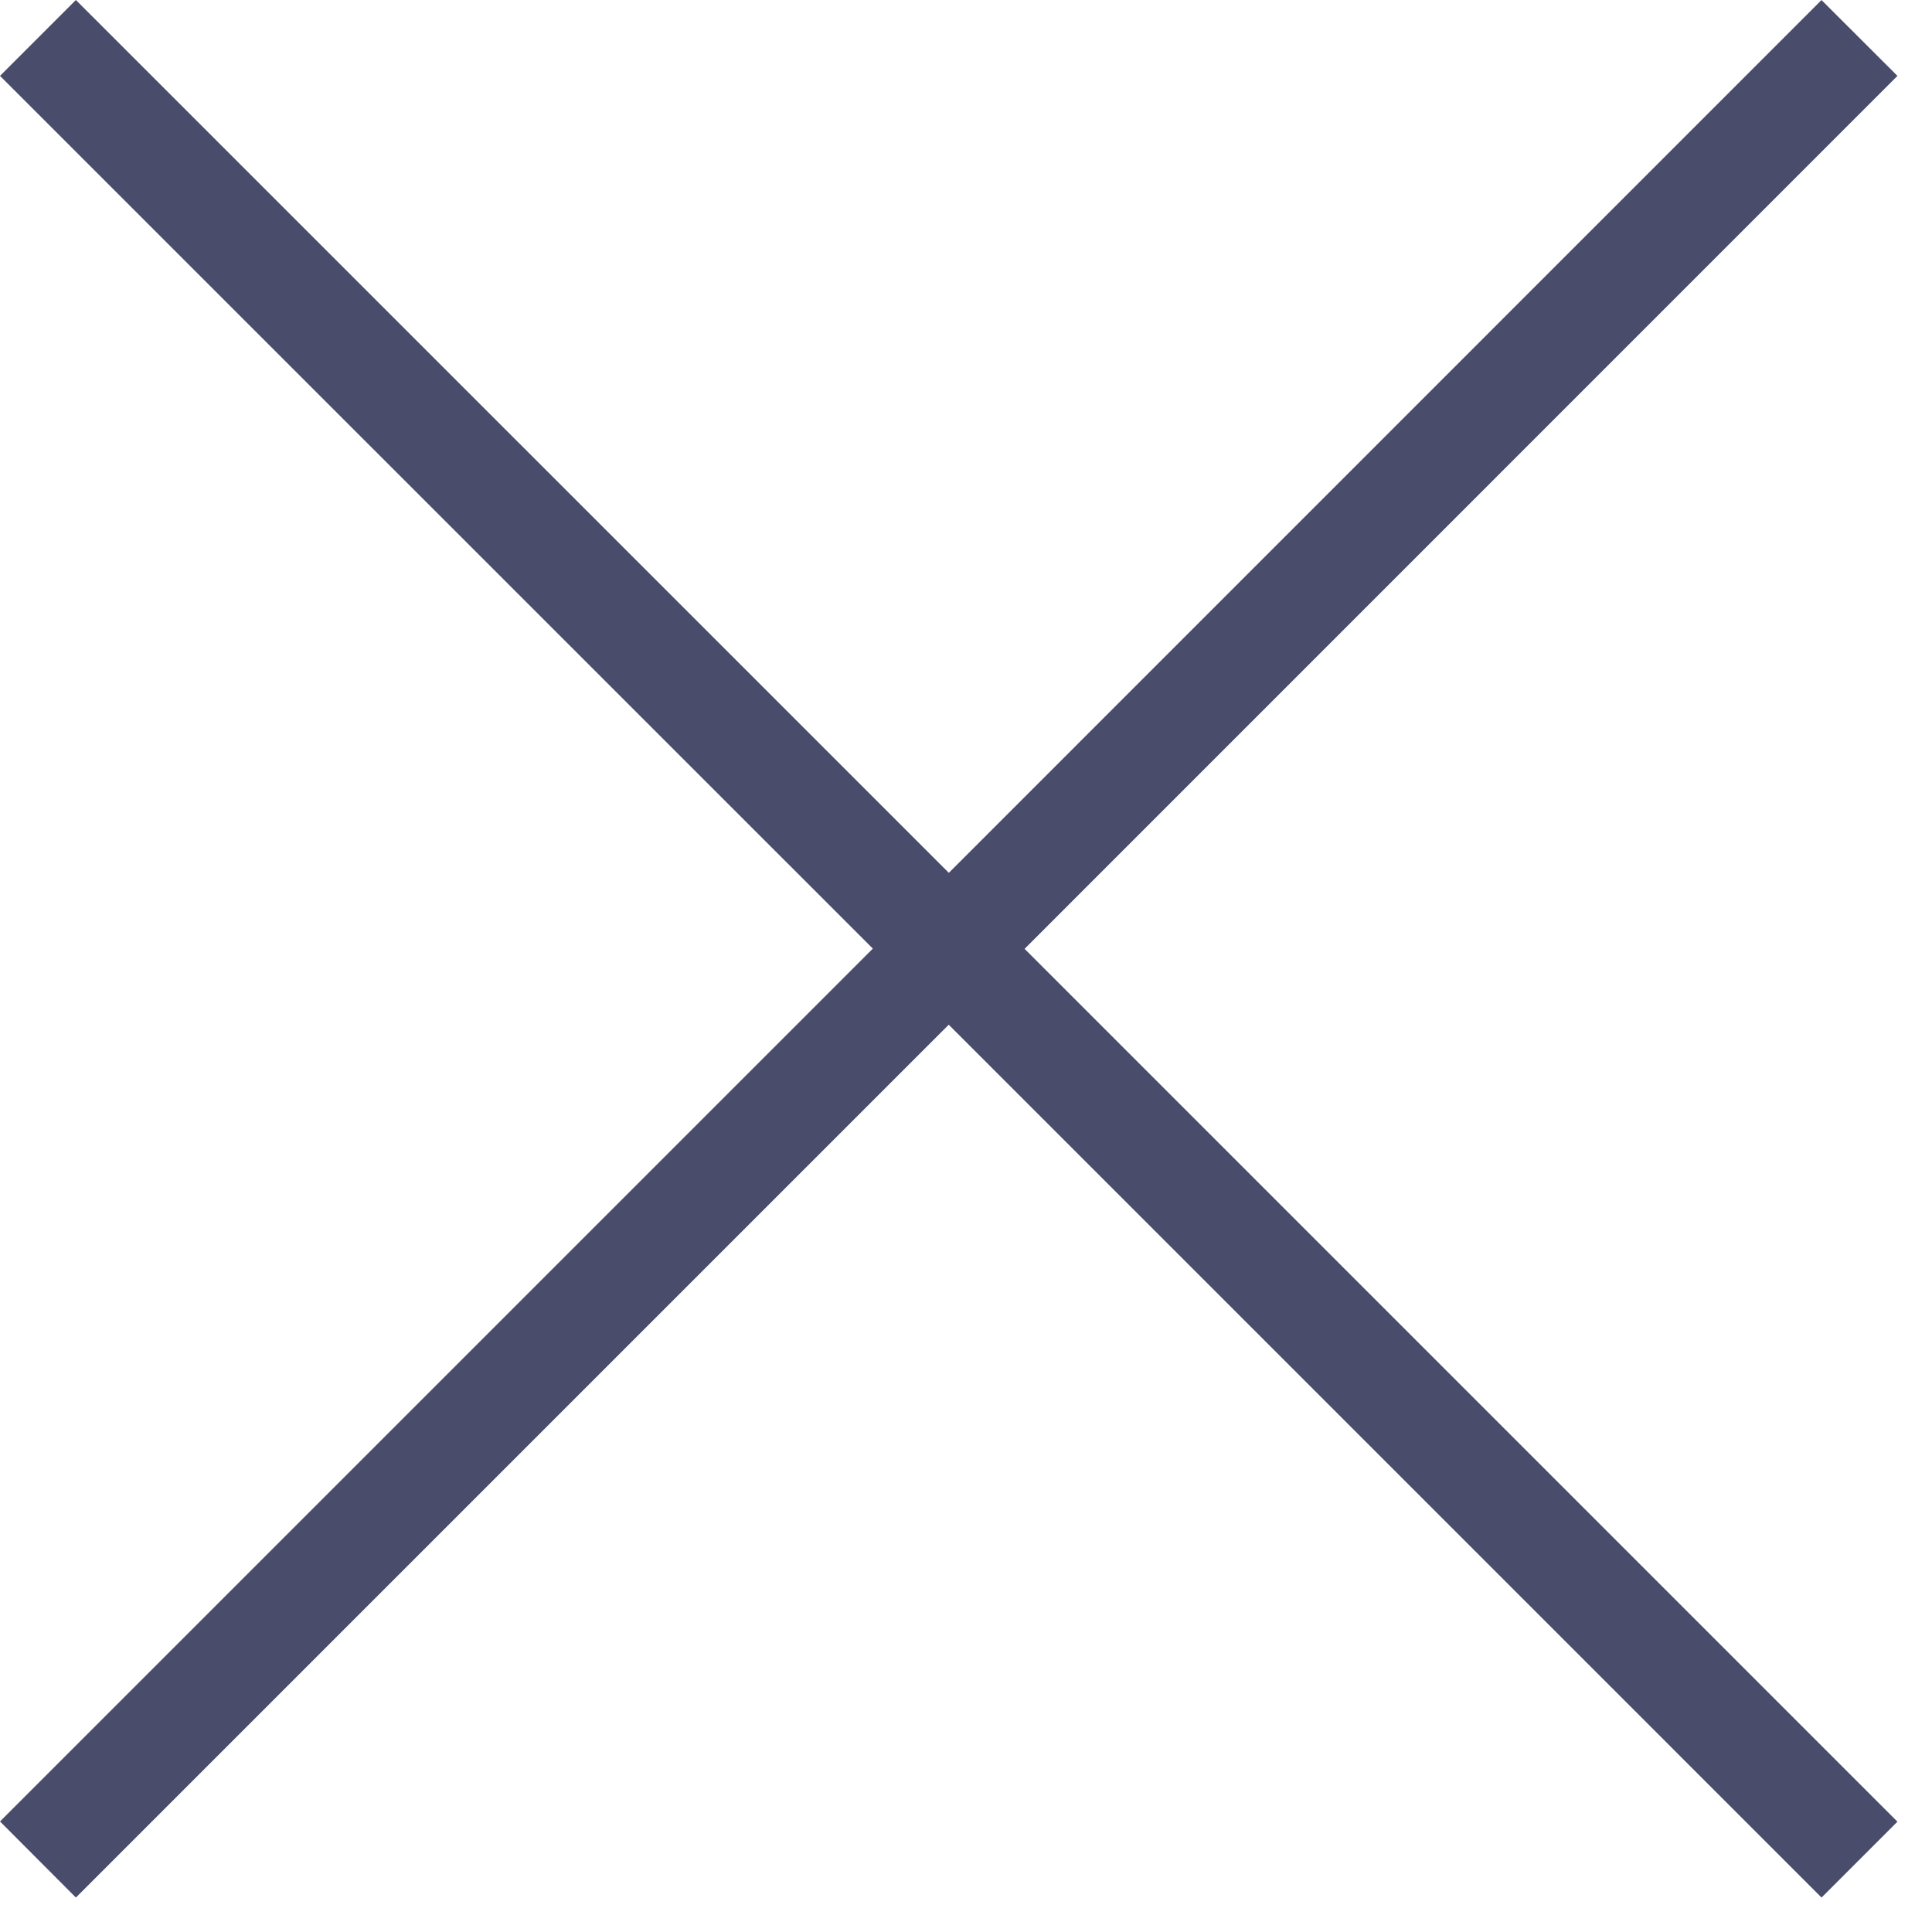
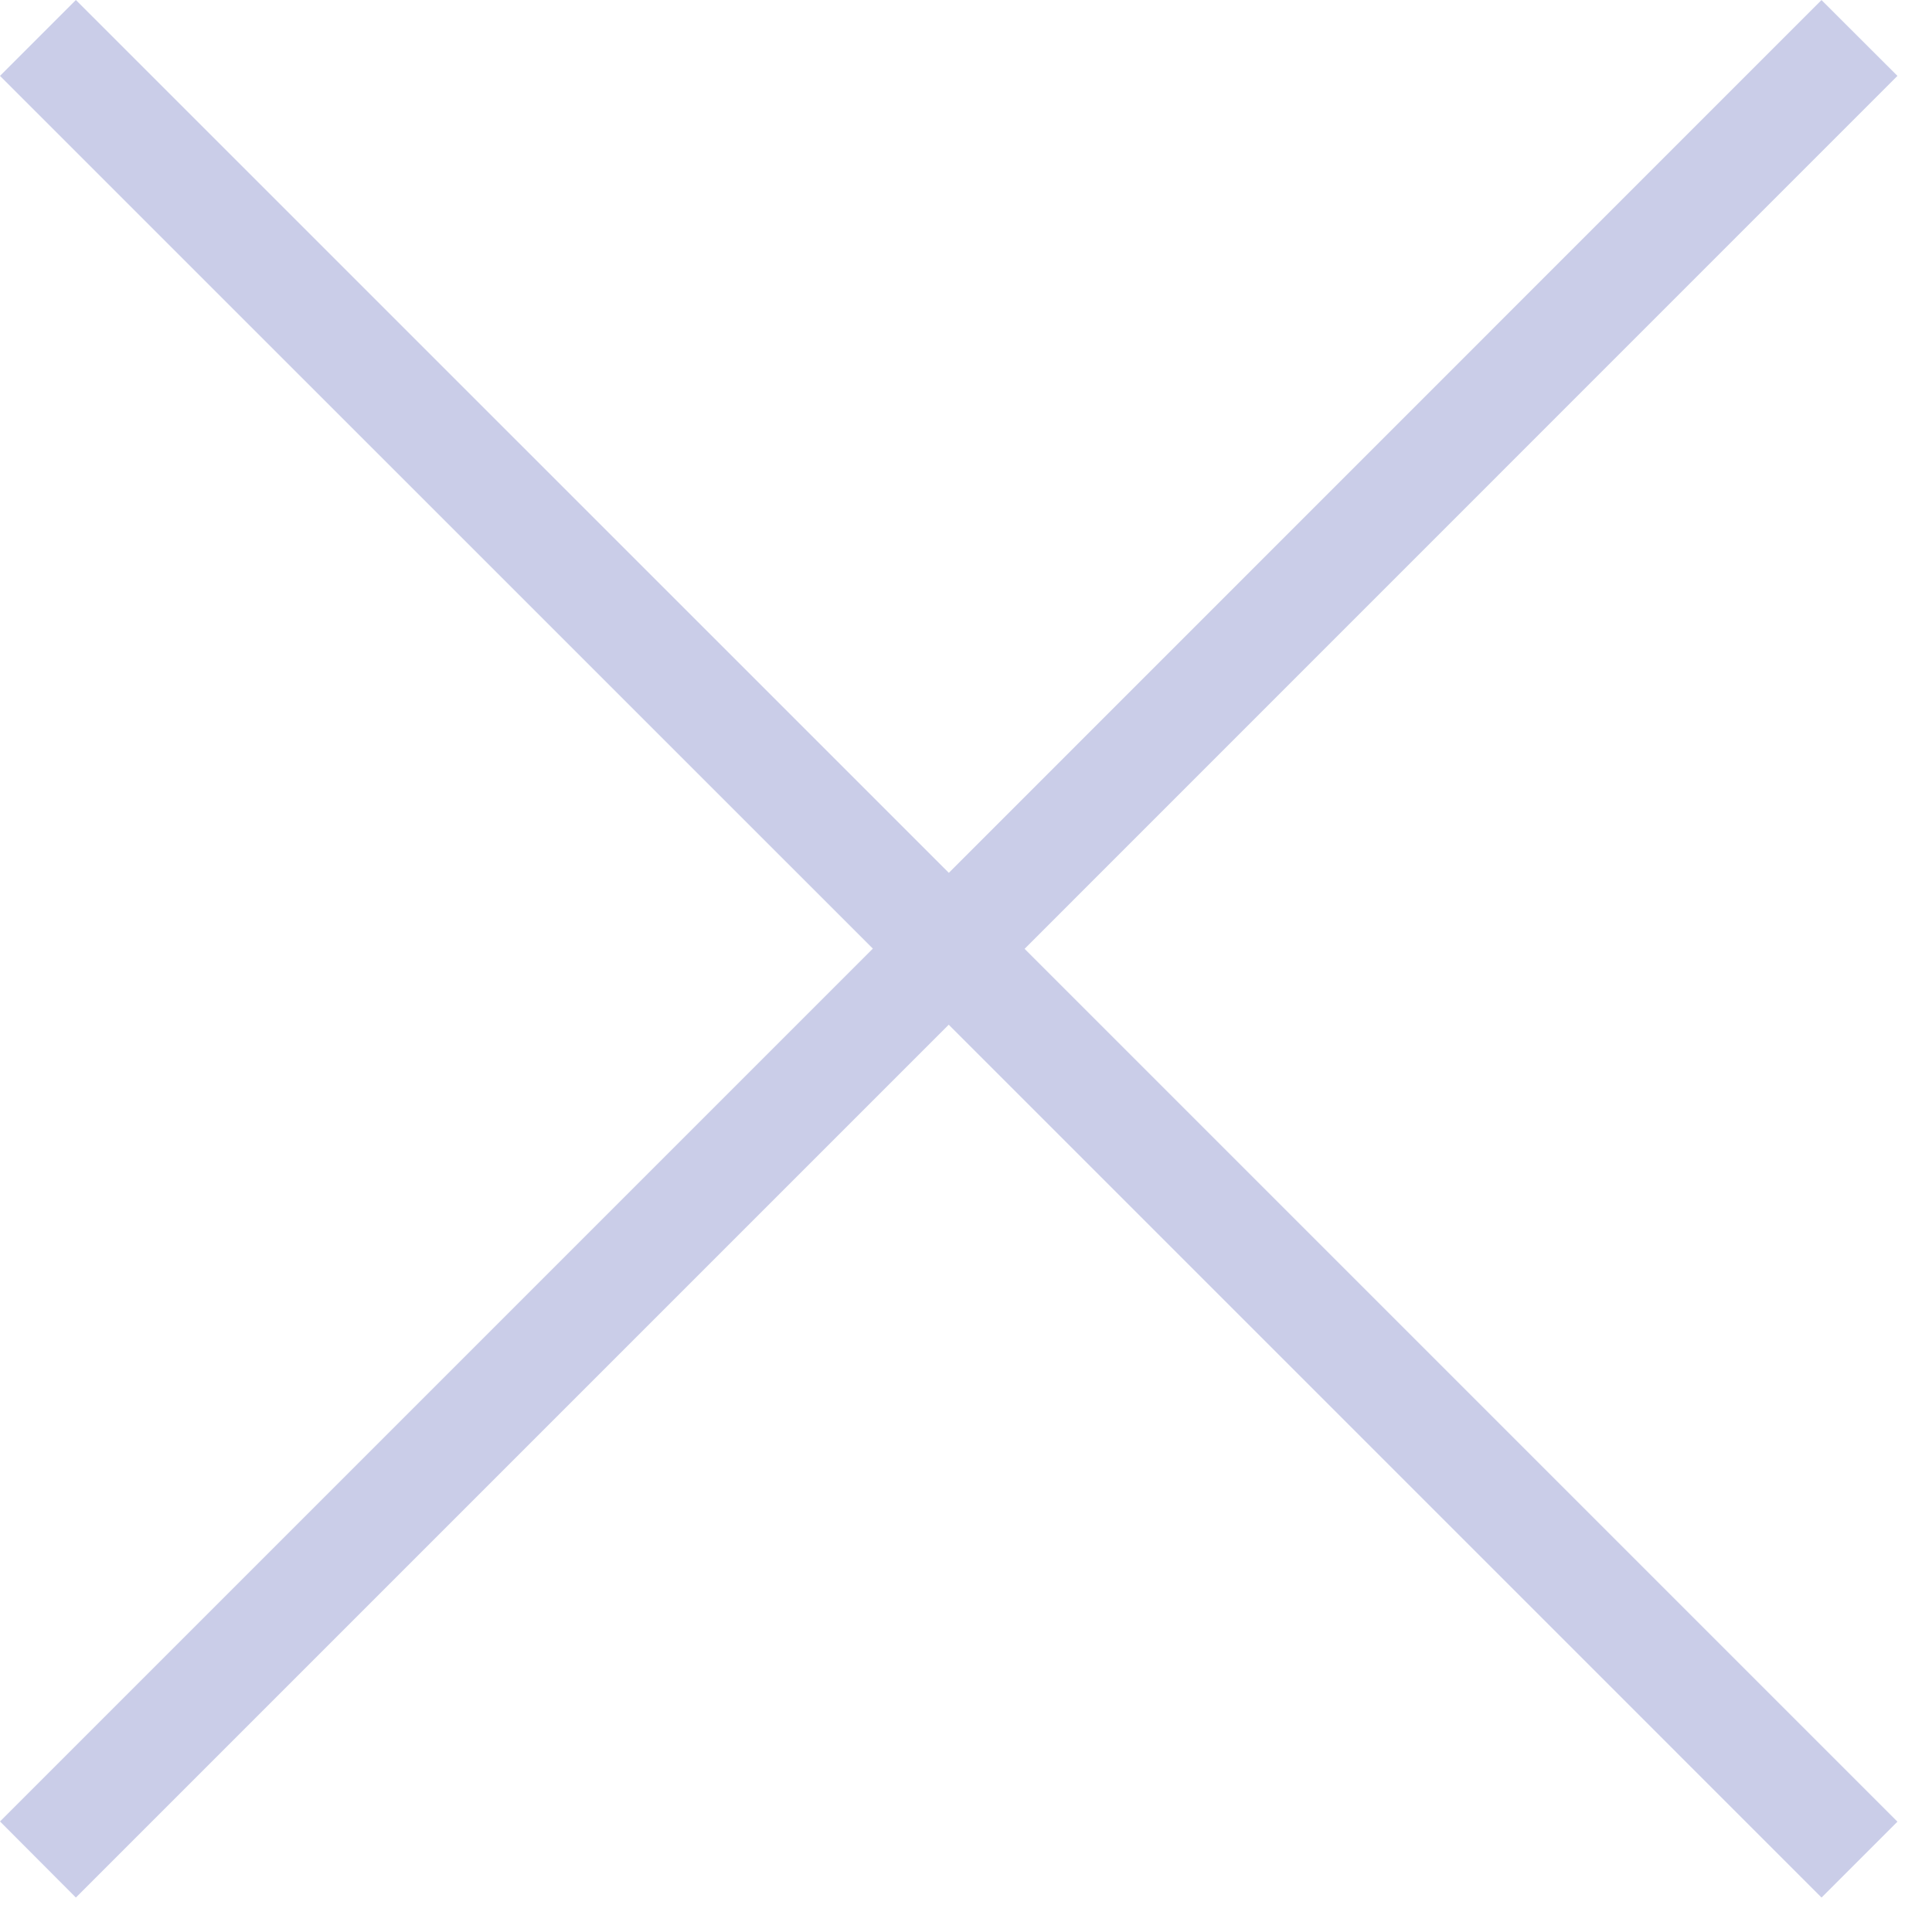
<svg xmlns="http://www.w3.org/2000/svg" width="18" height="18">
-   <path fill="#494C6B" fill-rule="evenodd" d="M16.97 0l.708.707L9.546 8.84l8.132 8.132-.707.707-8.132-8.132-8.132 8.132L0 16.97l8.132-8.132L0 .707.707 0 8.84 8.132 16.971 0z" />
+   <path fill="hsl(234, 39%, 85%)" fill-rule="evenodd" d="M16.97 0l.708.707L9.546 8.84l8.132 8.132-.707.707-8.132-8.132-8.132 8.132L0 16.97l8.132-8.132L0 .707.707 0 8.84 8.132 16.971 0z" />
</svg>
